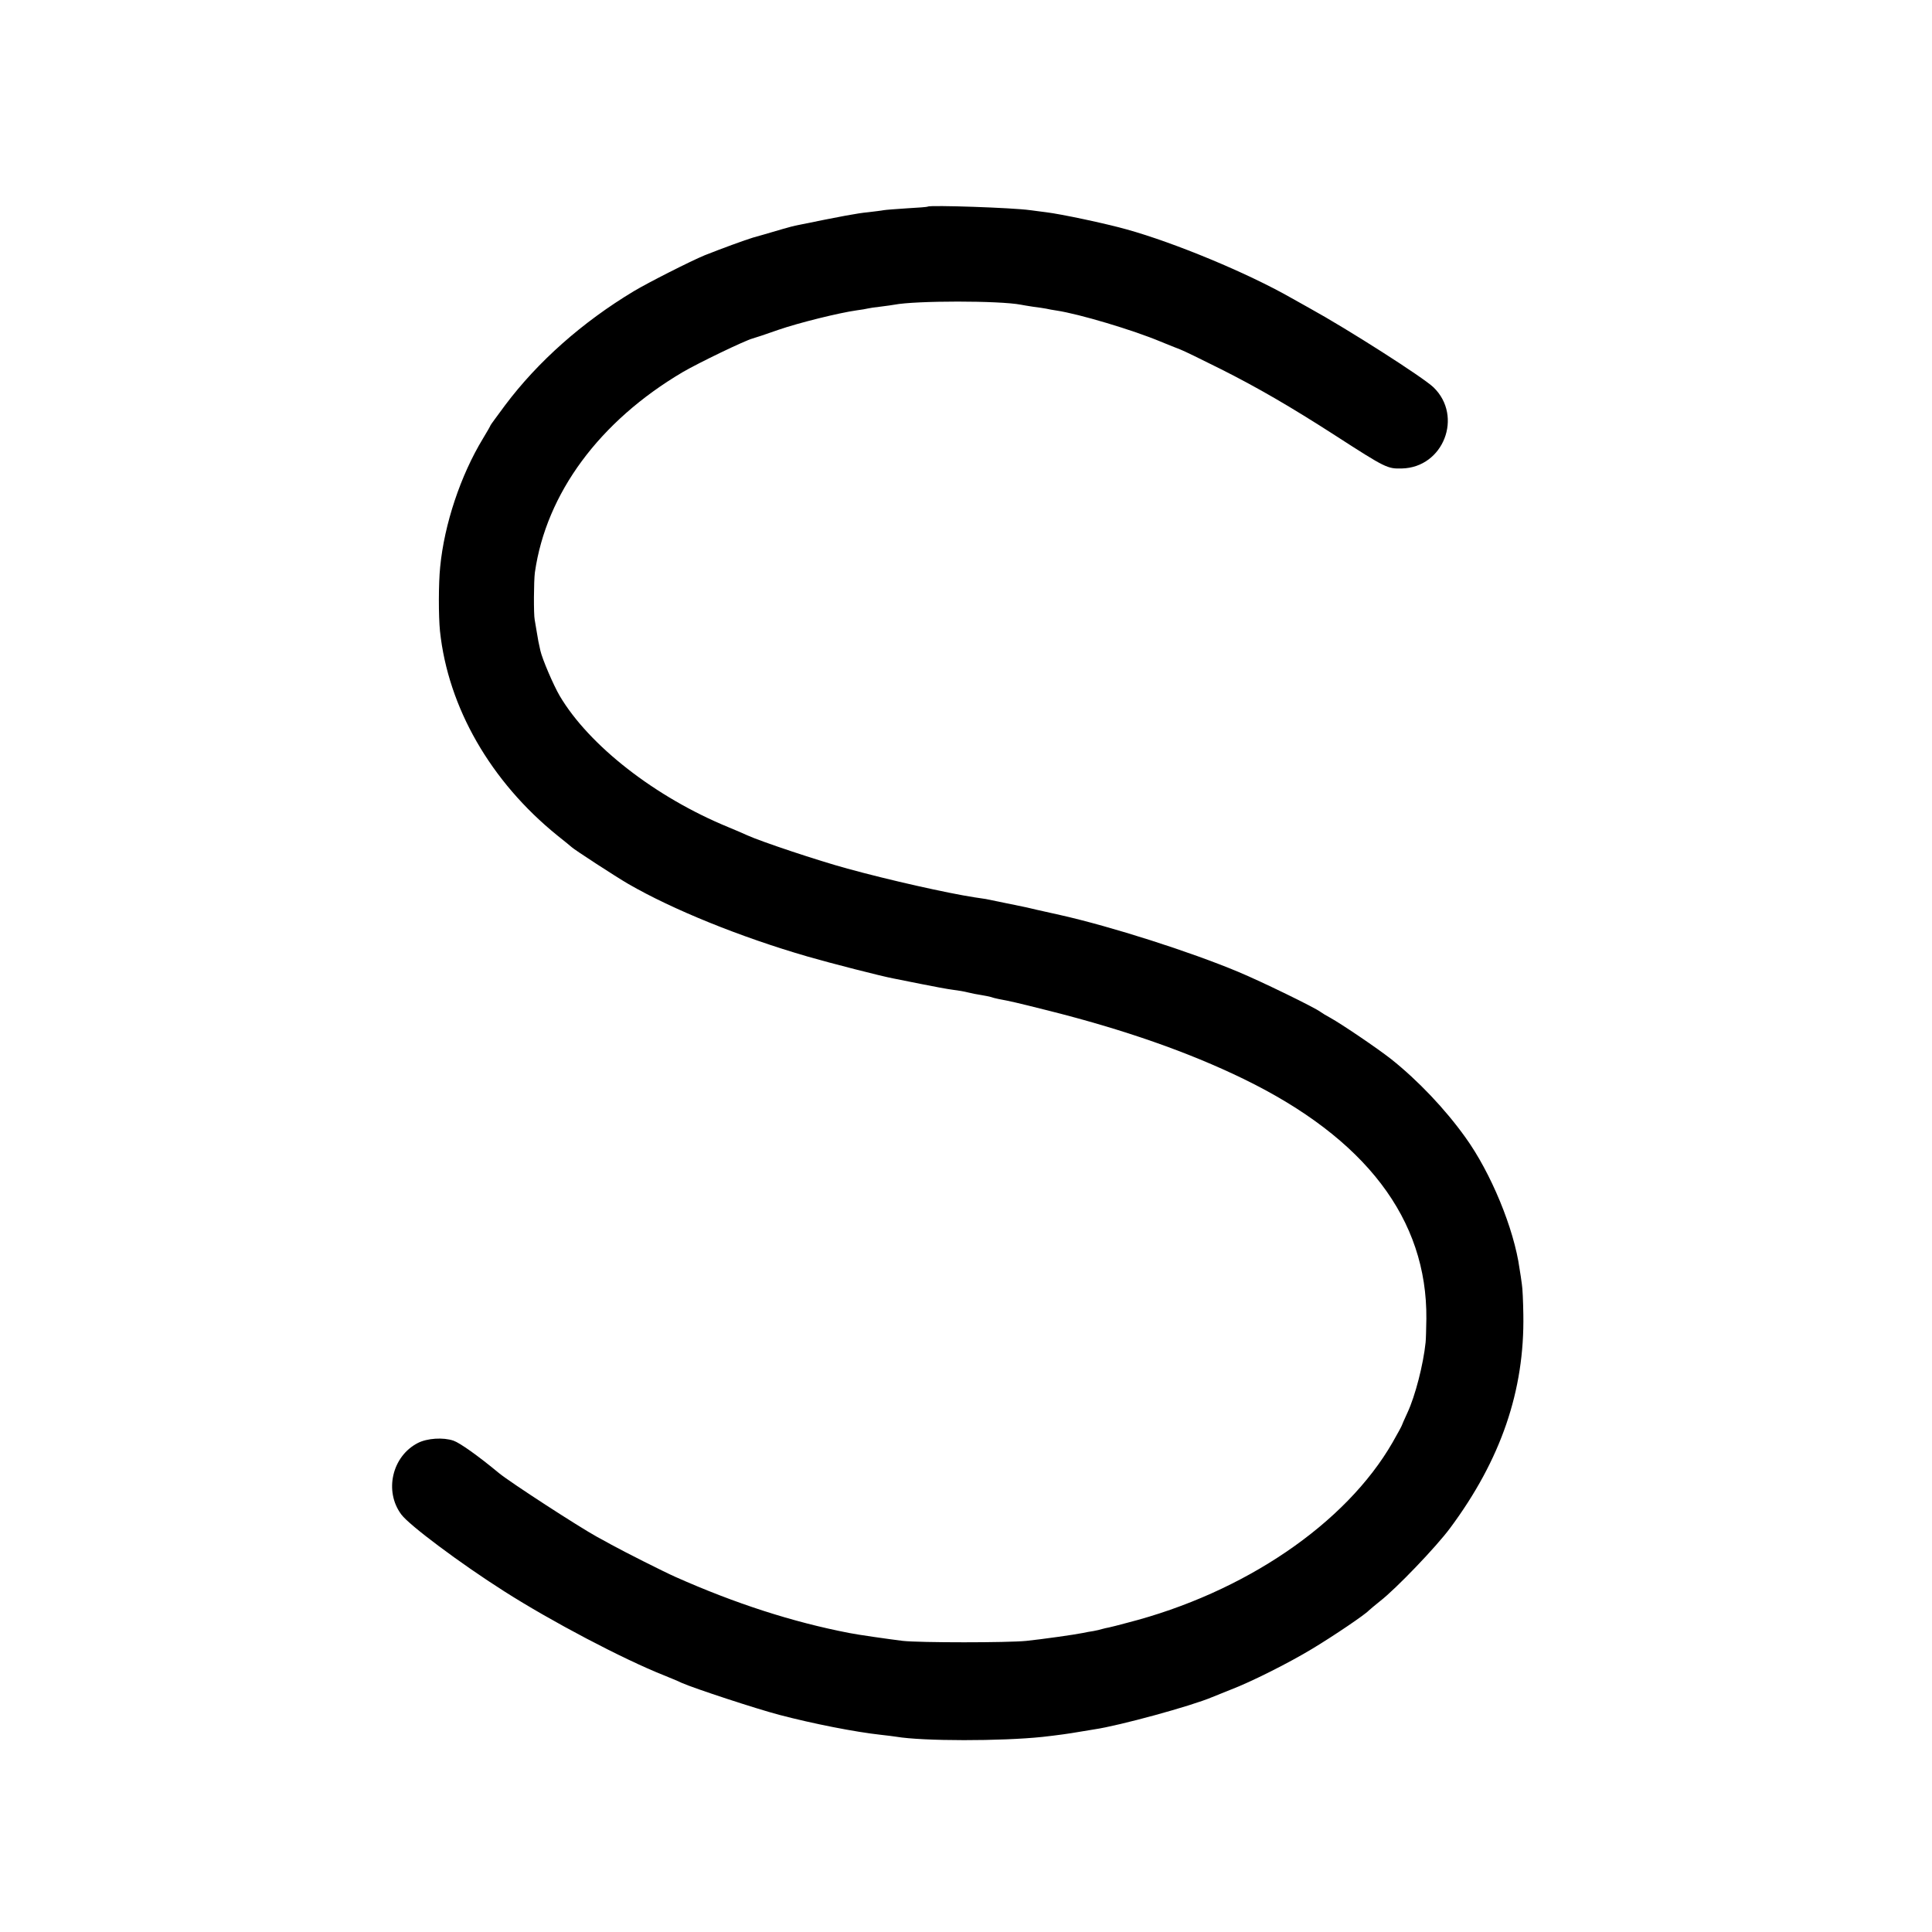
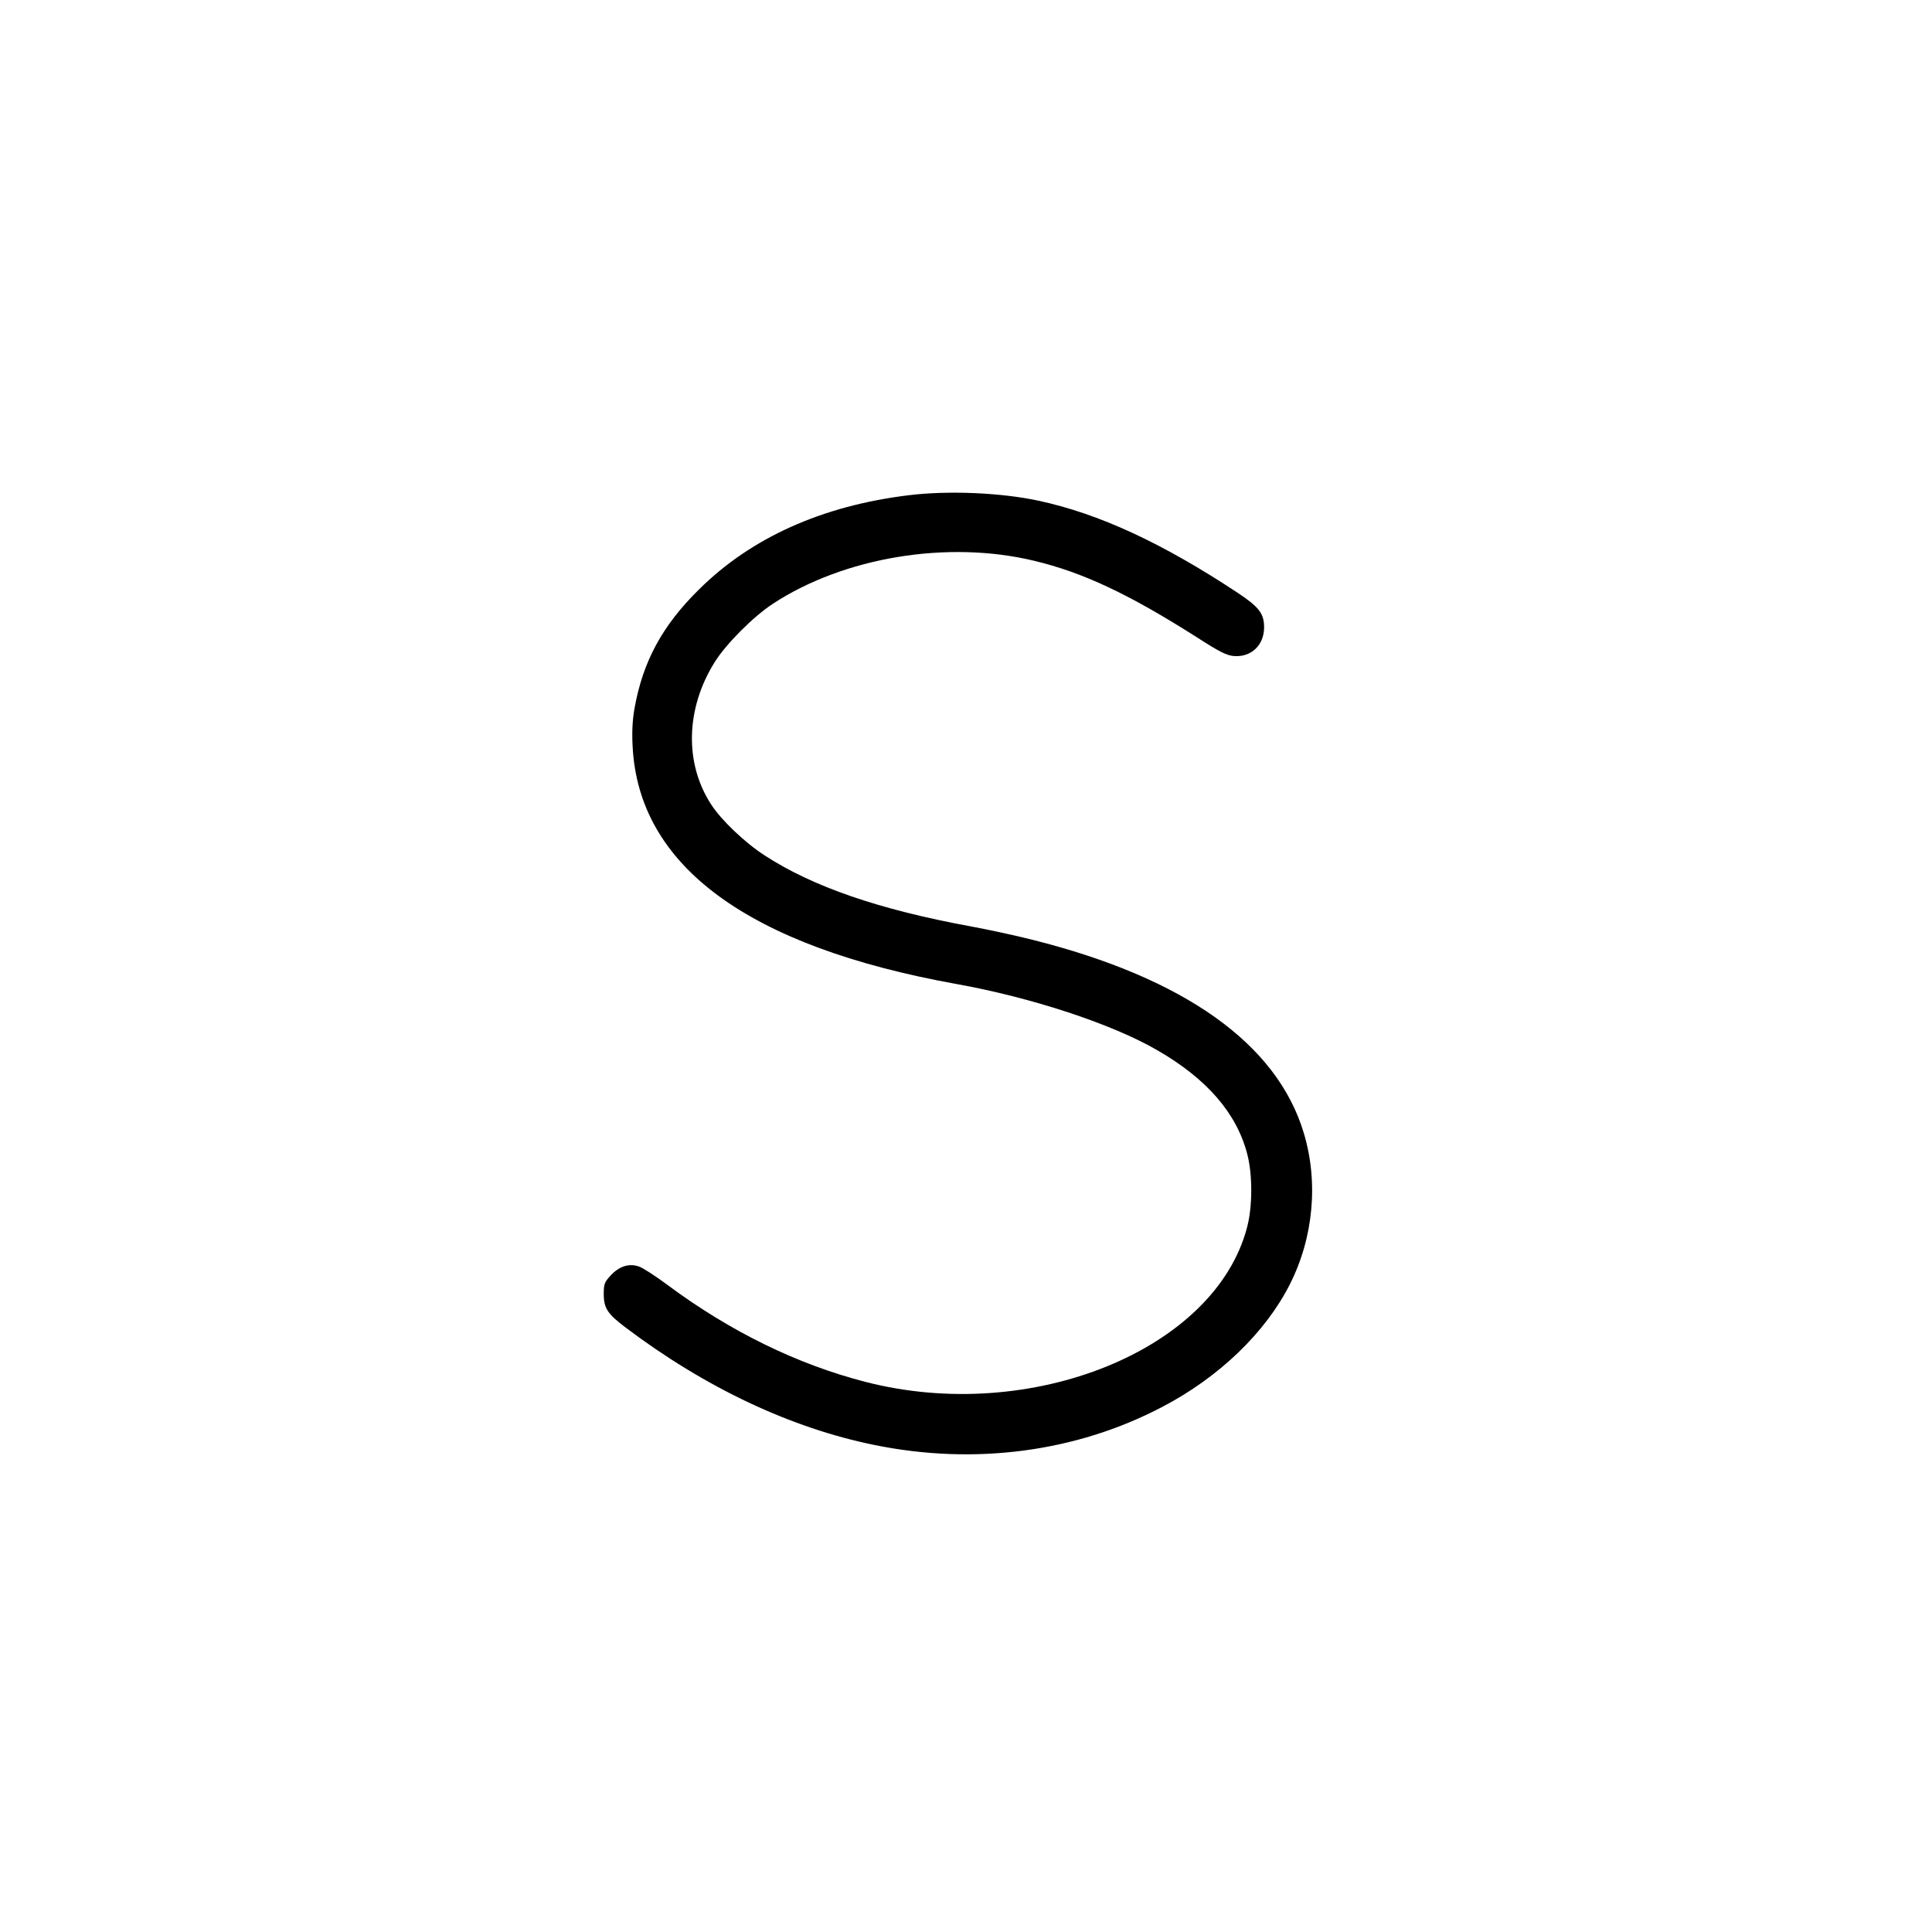
- <svg xmlns="http://www.w3.org/2000/svg" version="1.0" width="1024pt" height="1024pt" viewBox="0 0 1024 1024" preserveAspectRatio="xMidYMid meet">
-   <g transform="translate(0,1024) scale(0.1,-0.1)" fill="#000000" stroke="none">
-     <path d="M4918 9145 c-2 -2 -51 -6 -109 -9 -59 -4 -115 -8 -125 -10 -11 -2 -48 -7 -84 -11 -54 -5 -136 -20 -385 -71 -16 -3 -93 -25 -170 -48 -5 -1 -29 -8 -53 -15 -38 -11 -177 -62 -257 -94 -73 -30 -298 -144 -375 -190 -273 -164 -509 -373 -683 -605 -42 -57 -77 -104 -77 -106 0 -2 -18 -34 -40 -70 -119 -196 -205 -454 -227 -681 -9 -87 -9 -261 -1 -340 43 -405 269 -798 623 -1084 39 -31 72 -58 75 -61 10 -11 236 -158 300 -195 235 -136 595 -282 951 -385 117 -34 394 -105 454 -116 11 -2 76 -15 145 -29 69 -14 145 -28 170 -31 25 -3 61 -9 80 -14 19 -5 51 -11 71 -14 20 -3 42 -8 50 -10 8 -3 26 -8 42 -11 64 -12 91 -18 262 -61 402 -101 743 -220 1035 -362 648 -315 975 -744 970 -1272 -1 -52 -2 -108 -4 -125 -12 -117 -55 -284 -96 -372 -16 -35 -30 -66 -30 -68 0 -2 -22 -43 -49 -90 -248 -431 -786 -797 -1406 -956 -44 -12 -88 -23 -98 -25 -10 -2 -26 -5 -35 -8 -9 -3 -30 -8 -47 -11 -16 -2 -41 -7 -55 -10 -43 -9 -222 -34 -300 -42 -98 -10 -565 -10 -655 0 -73 9 -242 33 -285 42 -300 58 -603 156 -920 297 -61 27 -273 134 -340 171 -30 17 -64 35 -75 41 -98 54 -459 288 -520 338 -111 92 -207 160 -241 172 -55 19 -140 13 -189 -12 -137 -70 -180 -256 -88 -379 41 -56 312 -259 545 -407 249 -159 631 -360 848 -446 29 -12 72 -29 94 -40 66 -29 391 -136 516 -169 179 -47 402 -91 540 -106 30 -3 66 -8 80 -10 142 -24 556 -24 775 -1 81 9 145 18 190 26 28 5 66 11 85 14 131 19 515 124 625 171 17 7 60 24 97 39 108 41 309 142 433 217 113 68 280 181 300 203 6 6 33 28 60 50 84 65 297 287 371 387 269 362 395 729 388 1132 -1 67 -4 140 -8 162 -3 22 -8 58 -12 80 -29 212 -152 510 -288 698 -106 148 -249 299 -392 413 -71 56 -261 185 -324 220 -19 10 -42 24 -50 30 -29 23 -317 163 -437 213 -256 107 -672 240 -943 301 -19 4 -57 13 -85 19 -27 6 -59 13 -70 16 -11 3 -31 7 -45 10 -30 6 -181 37 -195 40 -5 1 -32 5 -60 9 -143 22 -451 91 -673 152 -158 43 -460 144 -532 177 -19 9 -64 28 -100 43 -387 159 -737 432 -893 695 -34 58 -93 196 -103 241 -10 43 -12 56 -19 98 -4 25 -9 54 -11 65 -6 29 -5 206 1 251 60 419 342 801 784 1062 86 50 329 167 370 178 9 2 69 22 134 45 113 39 325 91 417 104 25 3 52 8 60 10 8 2 39 7 69 10 30 4 62 8 71 10 113 22 558 22 671 0 10 -2 39 -7 66 -11 26 -3 57 -8 68 -10 11 -3 36 -7 55 -10 120 -18 404 -103 550 -164 41 -17 89 -36 105 -42 17 -6 113 -53 215 -104 195 -98 371 -200 610 -354 265 -171 274 -175 350 -173 221 5 326 277 168 430 -55 53 -456 309 -656 419 -34 19 -79 44 -100 56 -232 132 -615 291 -870 362 -114 32 -351 82 -427 91 -33 4 -71 9 -85 11 -88 13 -532 28 -542 19z" />
-   </g>
+ <svg xmlns="http://www.w3.org/2000/svg" version="1" width="1365.333" height="1365.333" viewBox="0 0 1024 1024">
+   <path d="M481.5 262.5c-45.8 5.6-83.4 22.5-111.1 50-19.4 19.1-29.7 38.2-34.1 63-1.1 6.3-1.4 12.3-1 20 3.1 63.4 61.1 106.1 171.4 126 40.2 7.2 82.9 21.3 106.8 35.2 26.3 15.2 42 33.4 47.6 55.1 2.8 10.7 2.8 27.8-.1 38.6-16.9 65.1-114.6 104.7-202.4 82-36.1-9.3-71.6-26.7-104.6-51.2-6.3-4.7-13.2-9.2-15.3-9.9-5.3-1.9-10.7-.1-15.2 4.9-3.1 3.4-3.5 4.4-3.5 9.6 0 7.6 2 10.6 11.7 17.9 42.3 31.9 87.5 53.2 131.9 62.2 53.1 10.8 106.9 3.7 152.4-20.2 30.1-15.7 54.7-39.4 67.6-64.9 12.6-24.8 15.3-54.3 7.4-80.4-14.2-47.2-63.3-82.1-143.8-102.3-8.7-2.2-23.4-5.4-32.7-7.1-48.5-8.9-83.7-21-109.2-37.6-10.4-6.7-22.9-18.6-28.3-26.9-14.3-21.9-13.6-50.8 1.7-75.4 6-9.7 20.5-24.2 30.8-31 37.8-24.8 92.7-33.9 138.5-22.9 26 6.2 50.2 17.6 86.4 40.6 12.1 7.8 15.8 9.6 19.5 9.9 9.2.8 16.1-5.7 16.1-15.2 0-7.3-2.7-10.8-14-18.3-40.1-26.5-73.5-41.9-105.5-48.8-20-4.3-48.1-5.5-69-2.9z" />
</svg>
